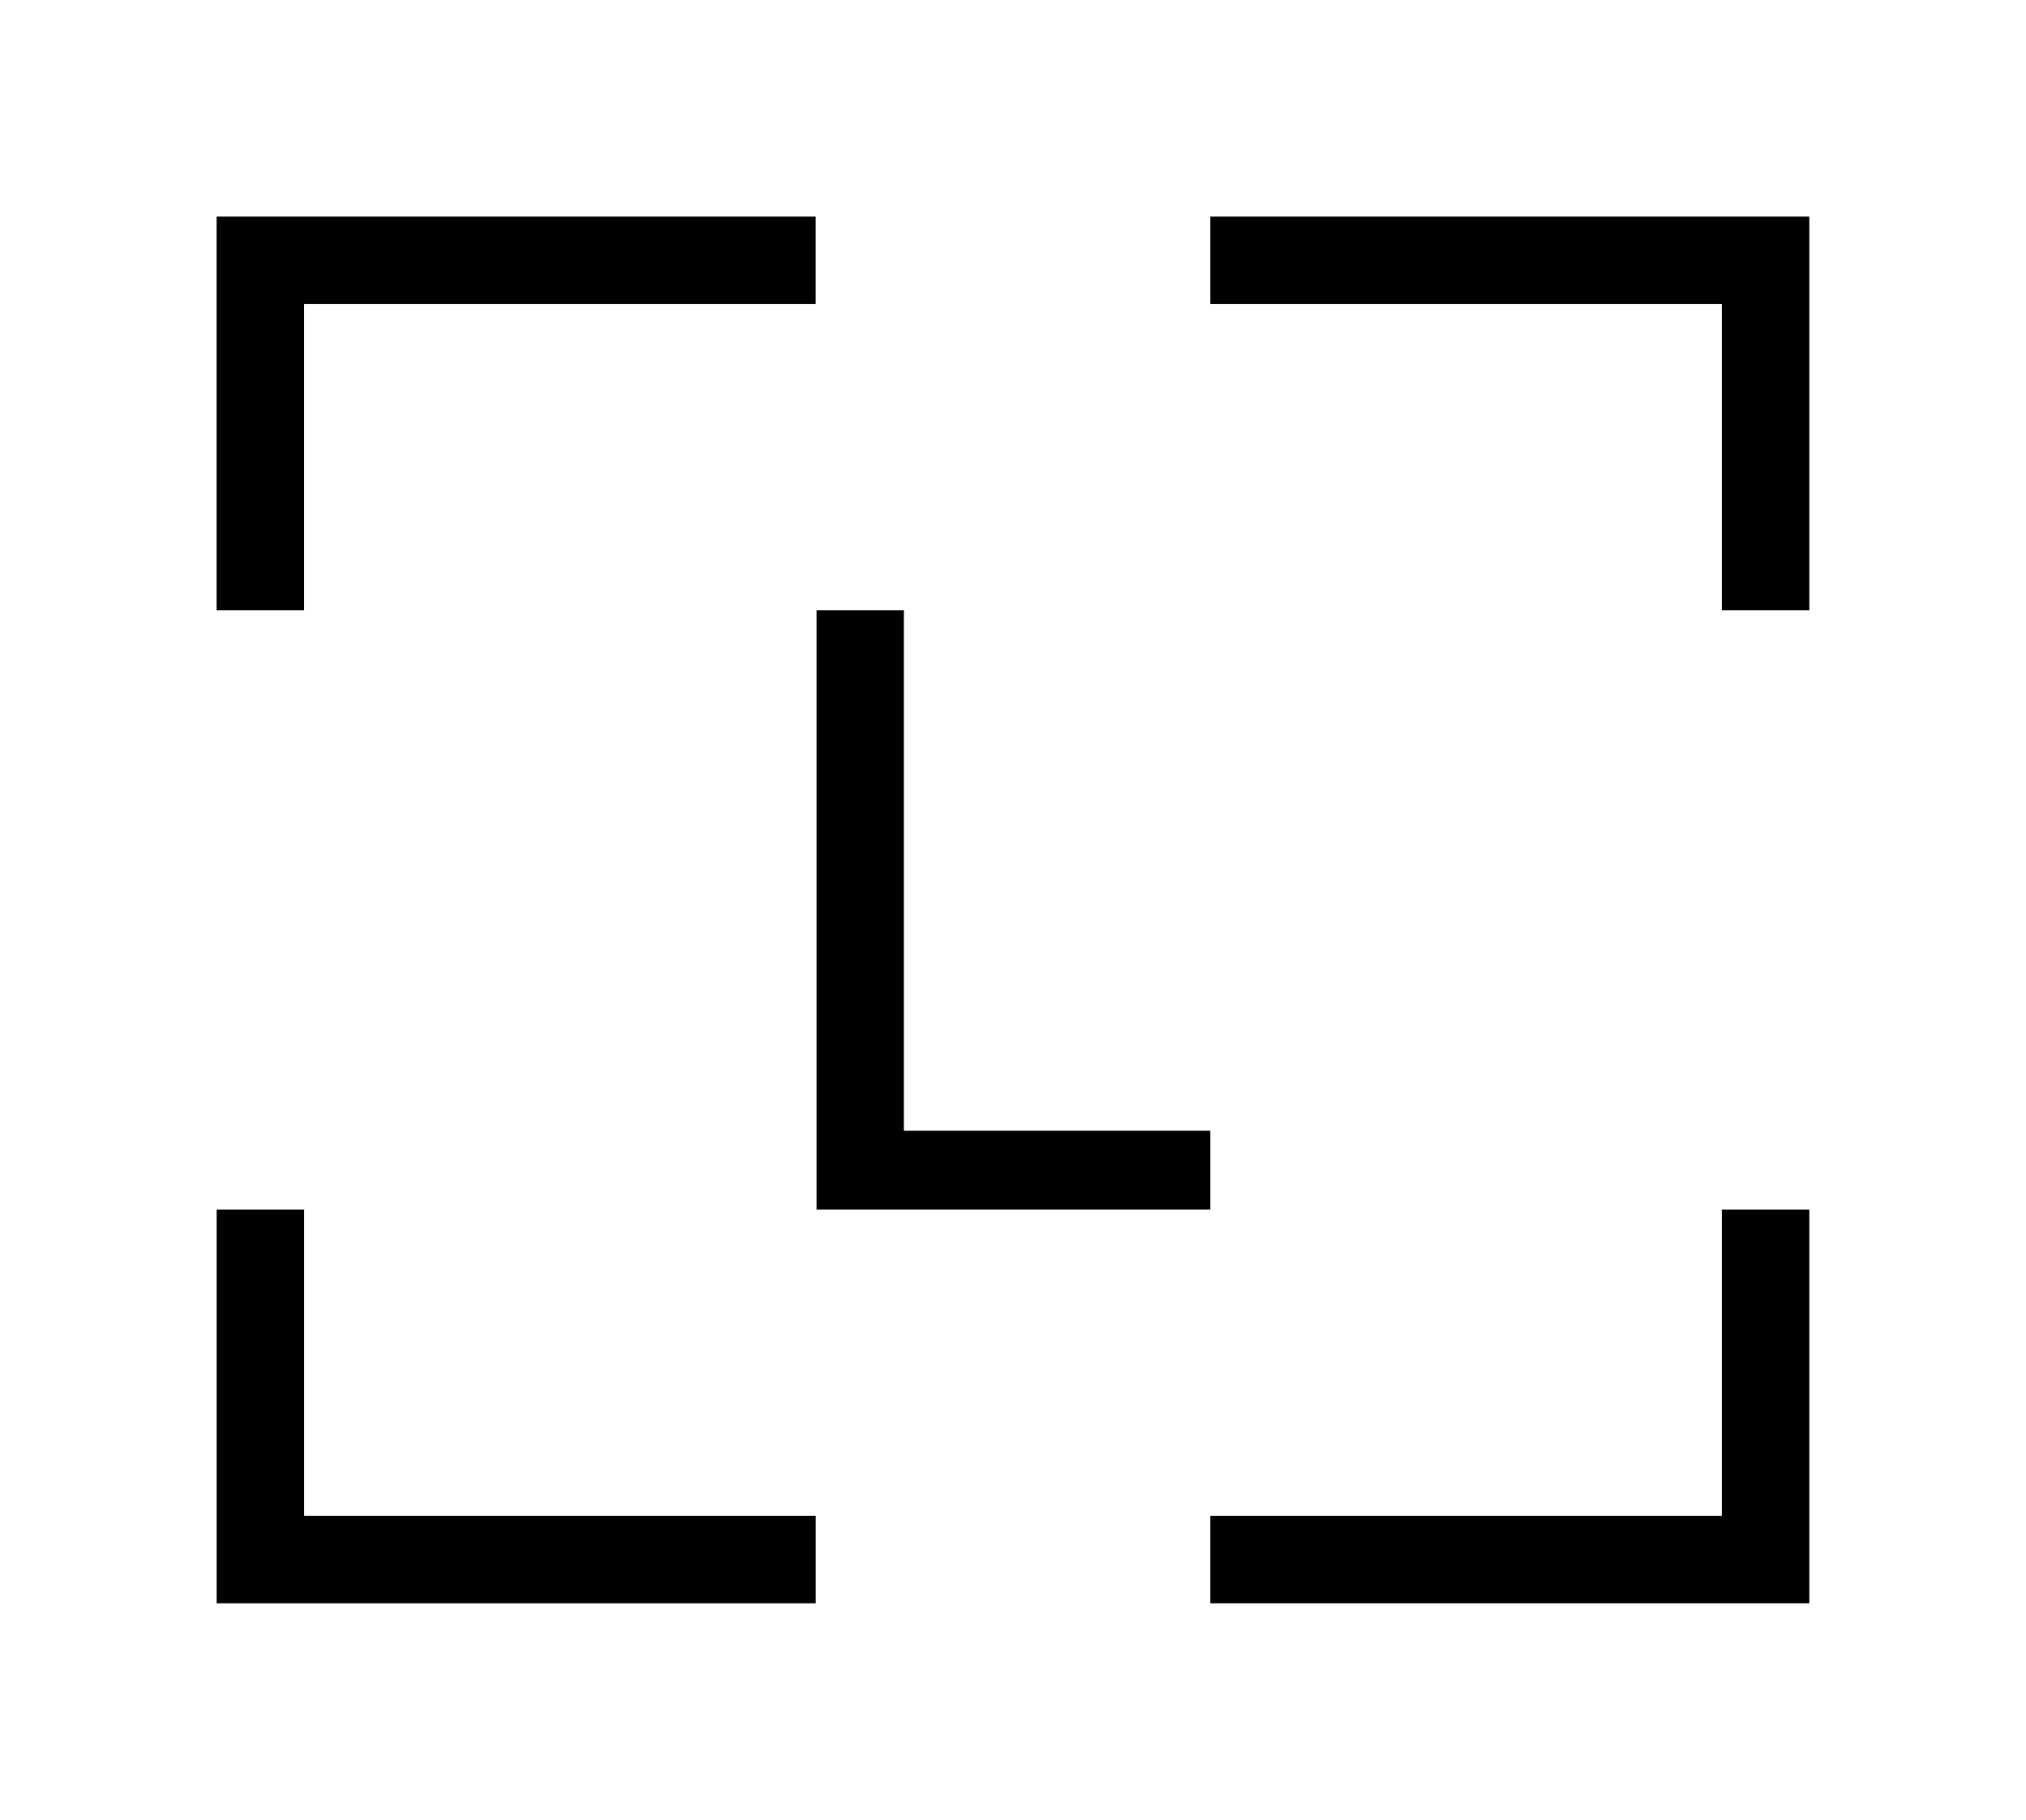
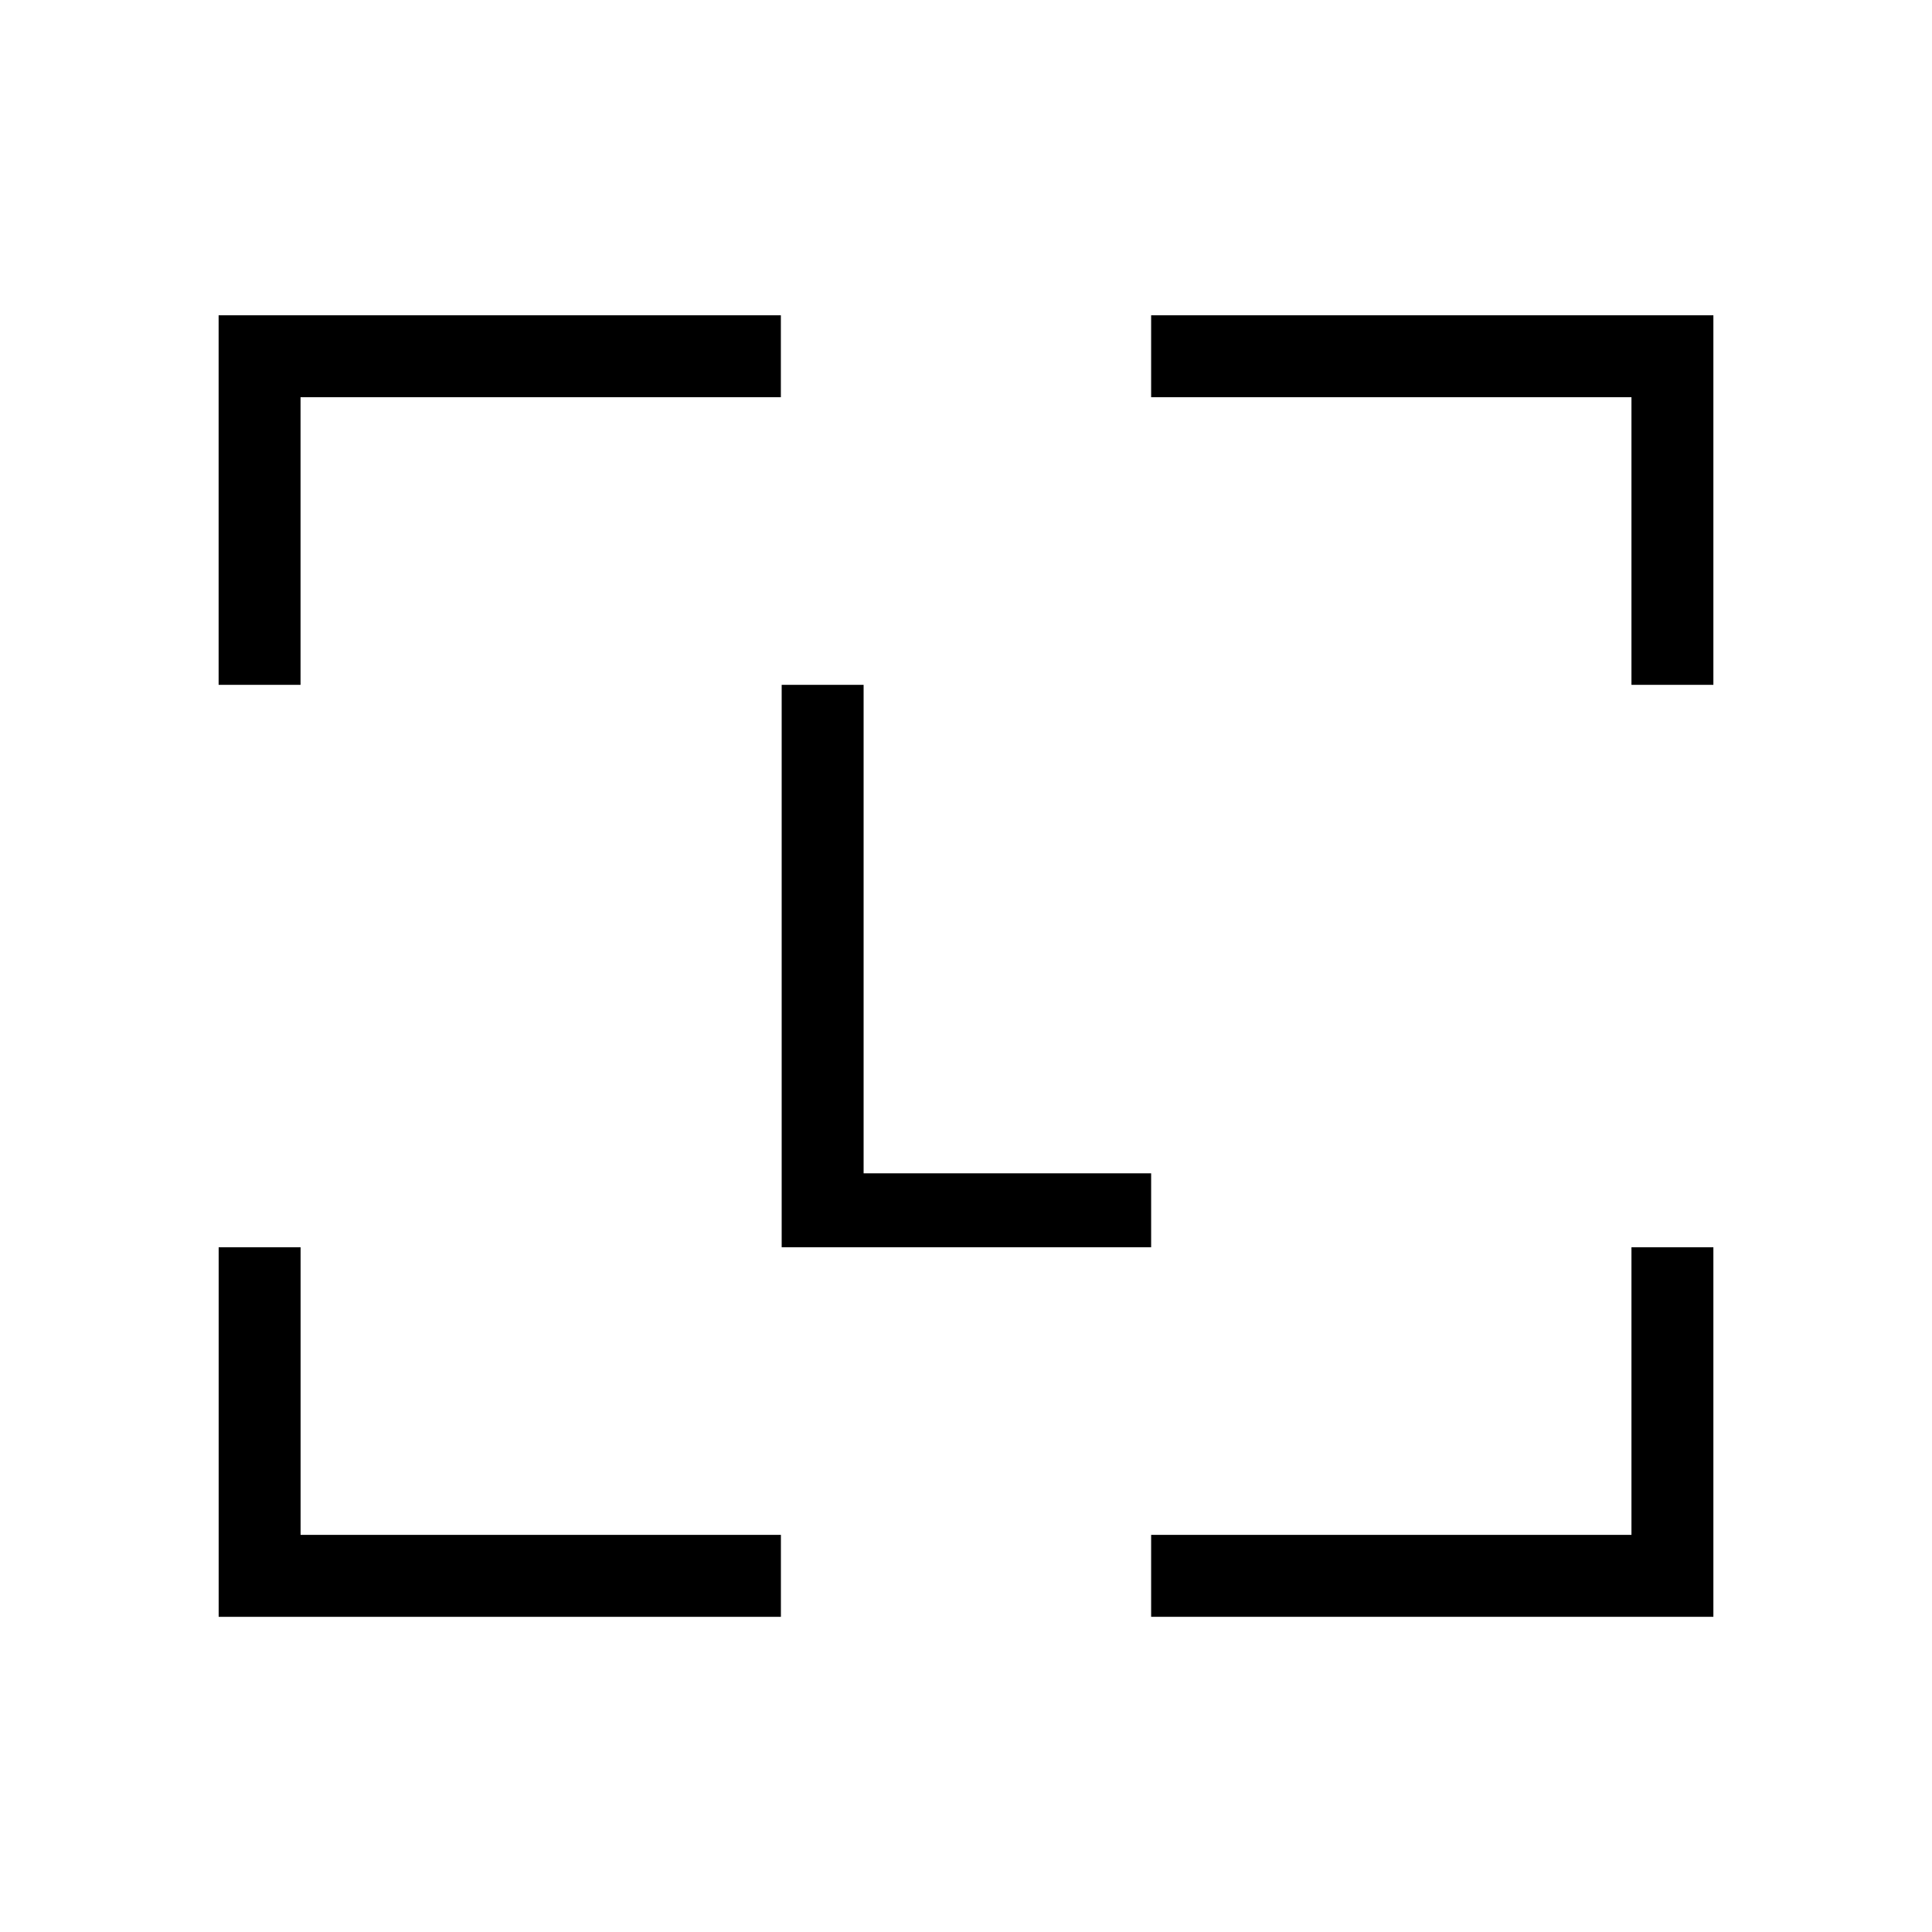
- <svg xmlns="http://www.w3.org/2000/svg" width="187" height="168" fill="none" version="1.1" viewBox="0 0 187 168">
-   <path d="m20 111.65v36.345h55.293v-8.06h-47.237v-28.285zm138.94 0v28.285h-47.237v8.058h55.293v-36.343zm-83.571-55.31v55.308h36.334v-7.269h-28.277v-48.039zm-55.373-36.345v36.345h8.056v-28.287h47.237v-8.058zm91.707 0v8.058h47.237v28.287h8.056v-36.345z" fill="#000" />
+ <svg xmlns="http://www.w3.org/2000/svg" width="190" height="190" fill="none" version="1.1" viewBox="0 0 190 190">
+   <path d="m21.504 122.66v36.345h55.293v-8.06h-47.237v-28.285zm138.94 0v28.285h-47.237v8.058h55.293v-36.343zm-83.571-55.31v55.308h36.334v-7.269h-28.277v-48.039zm-55.373-36.345v36.345h8.056v-28.287h47.237v-8.058zm91.707 0v8.058h47.237v28.287h8.056v-36.345z" fill="#000" />
</svg>
